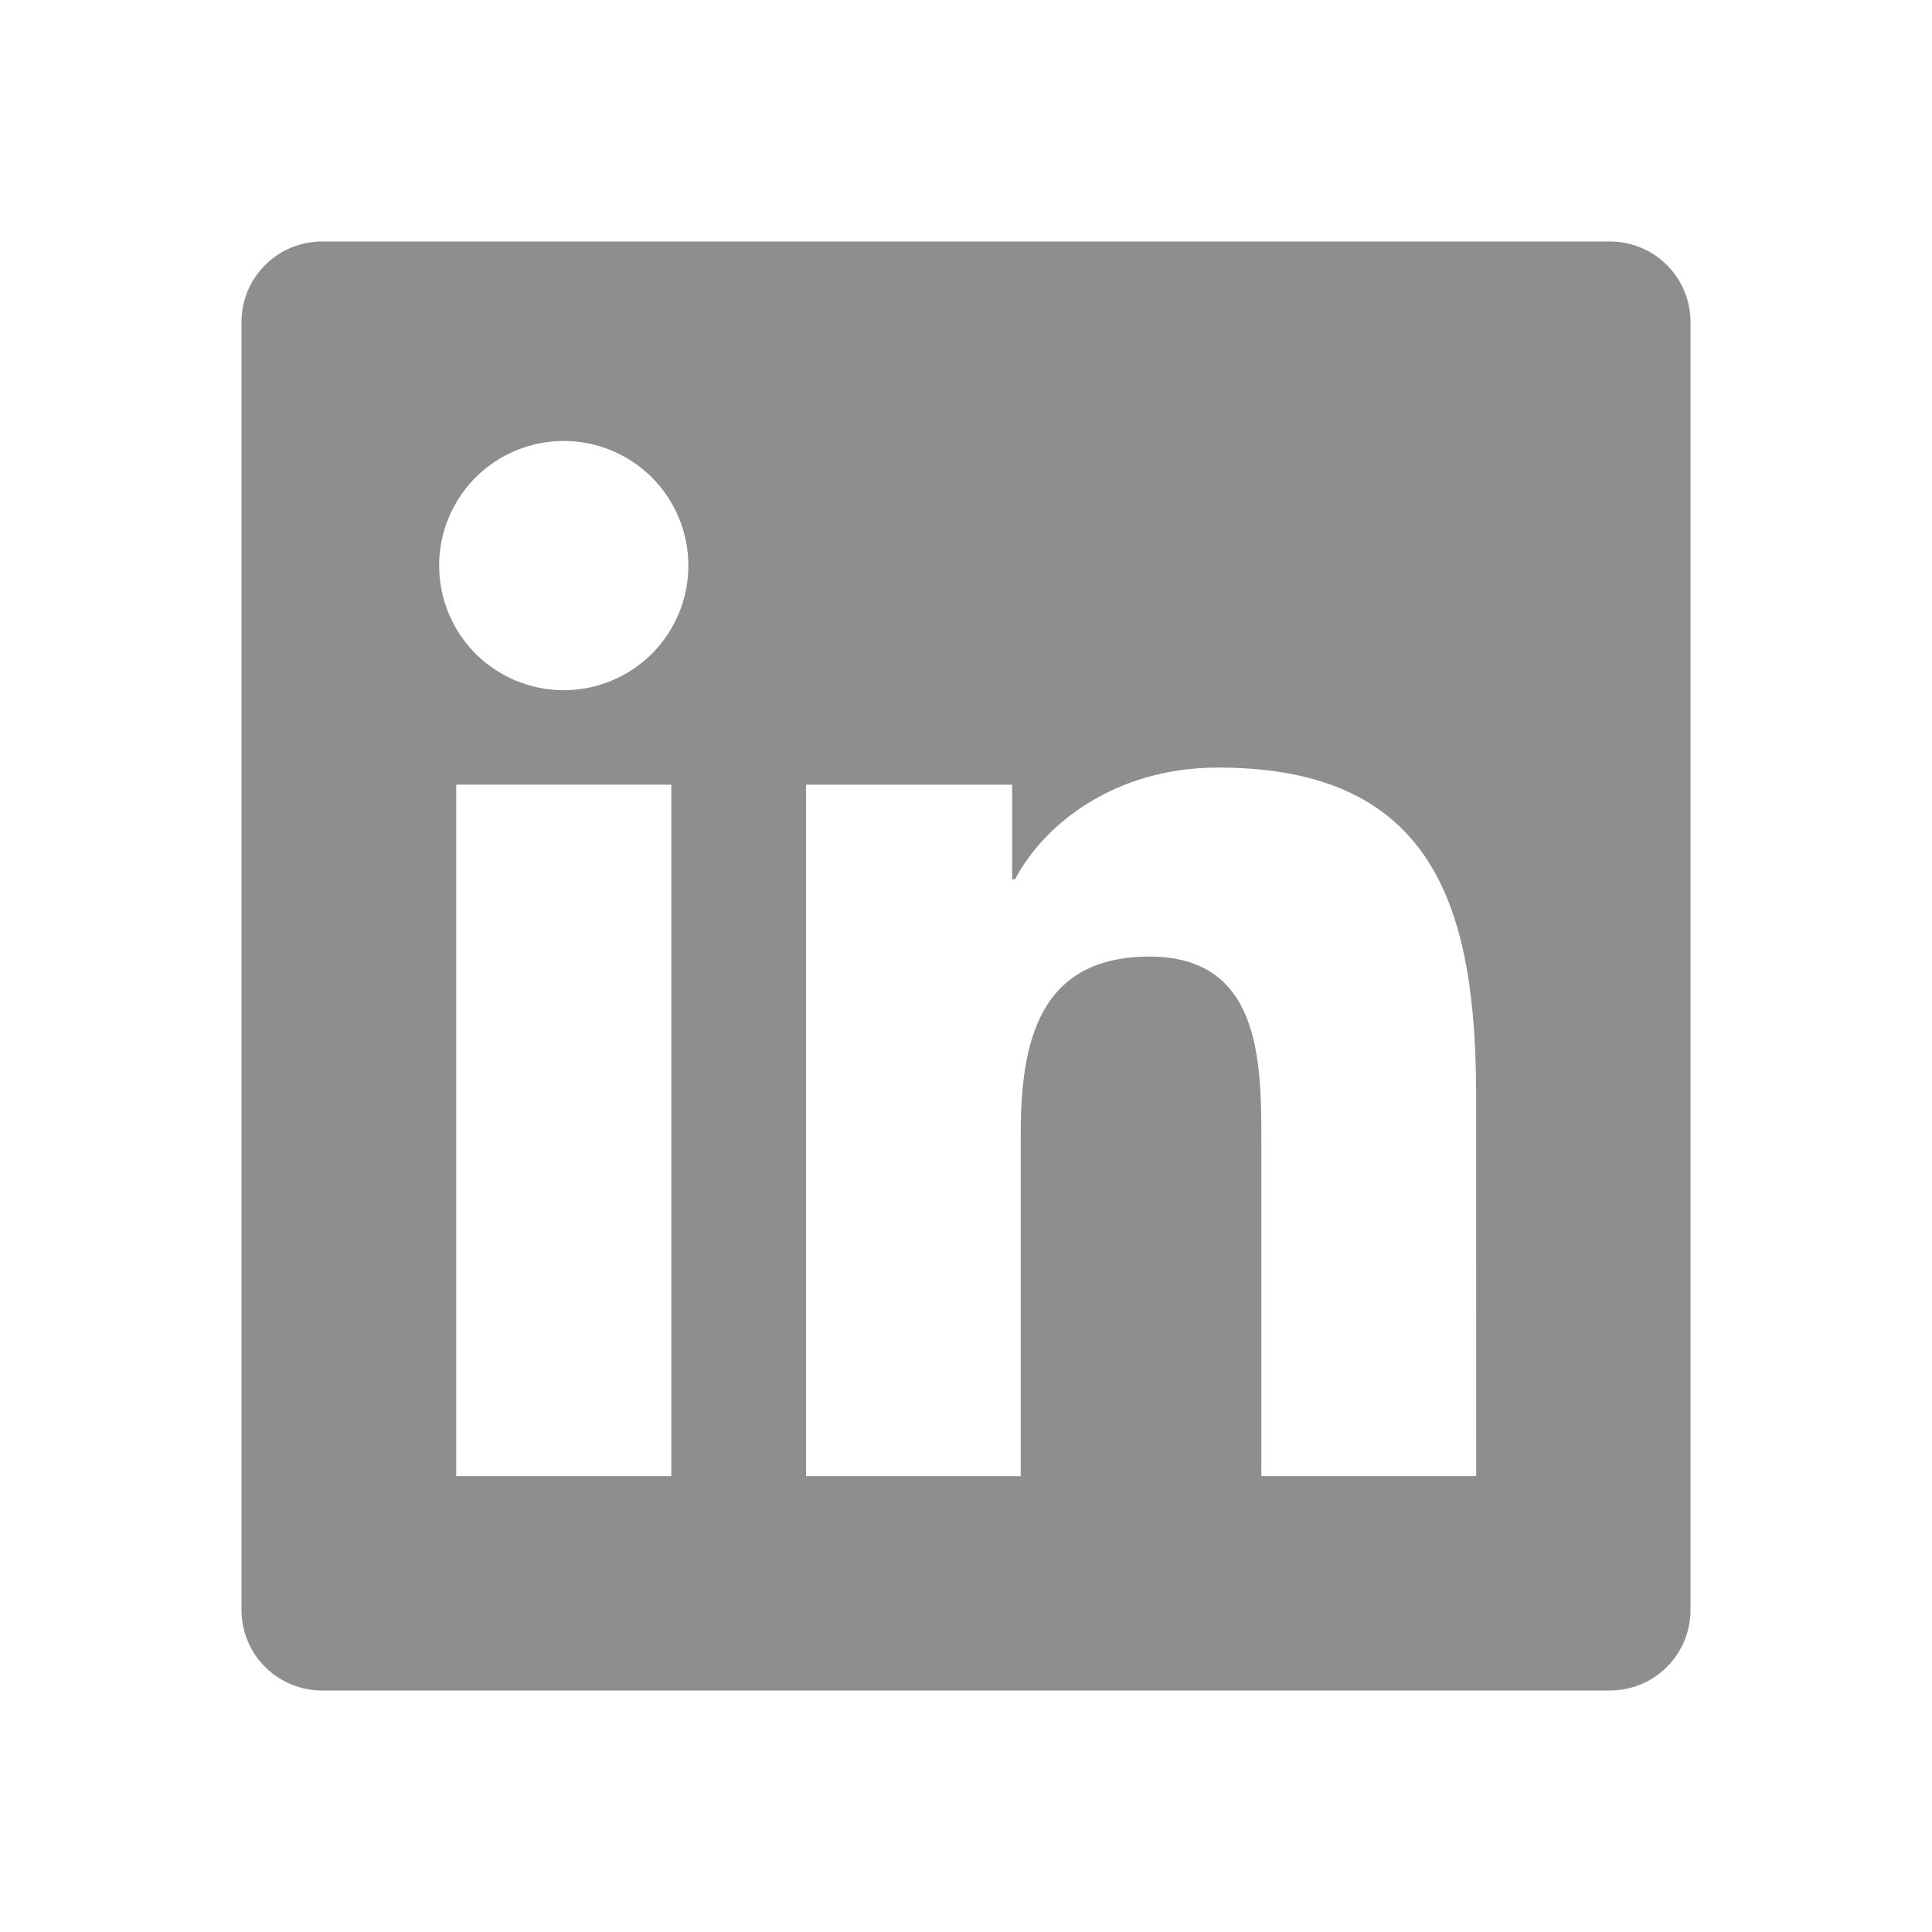
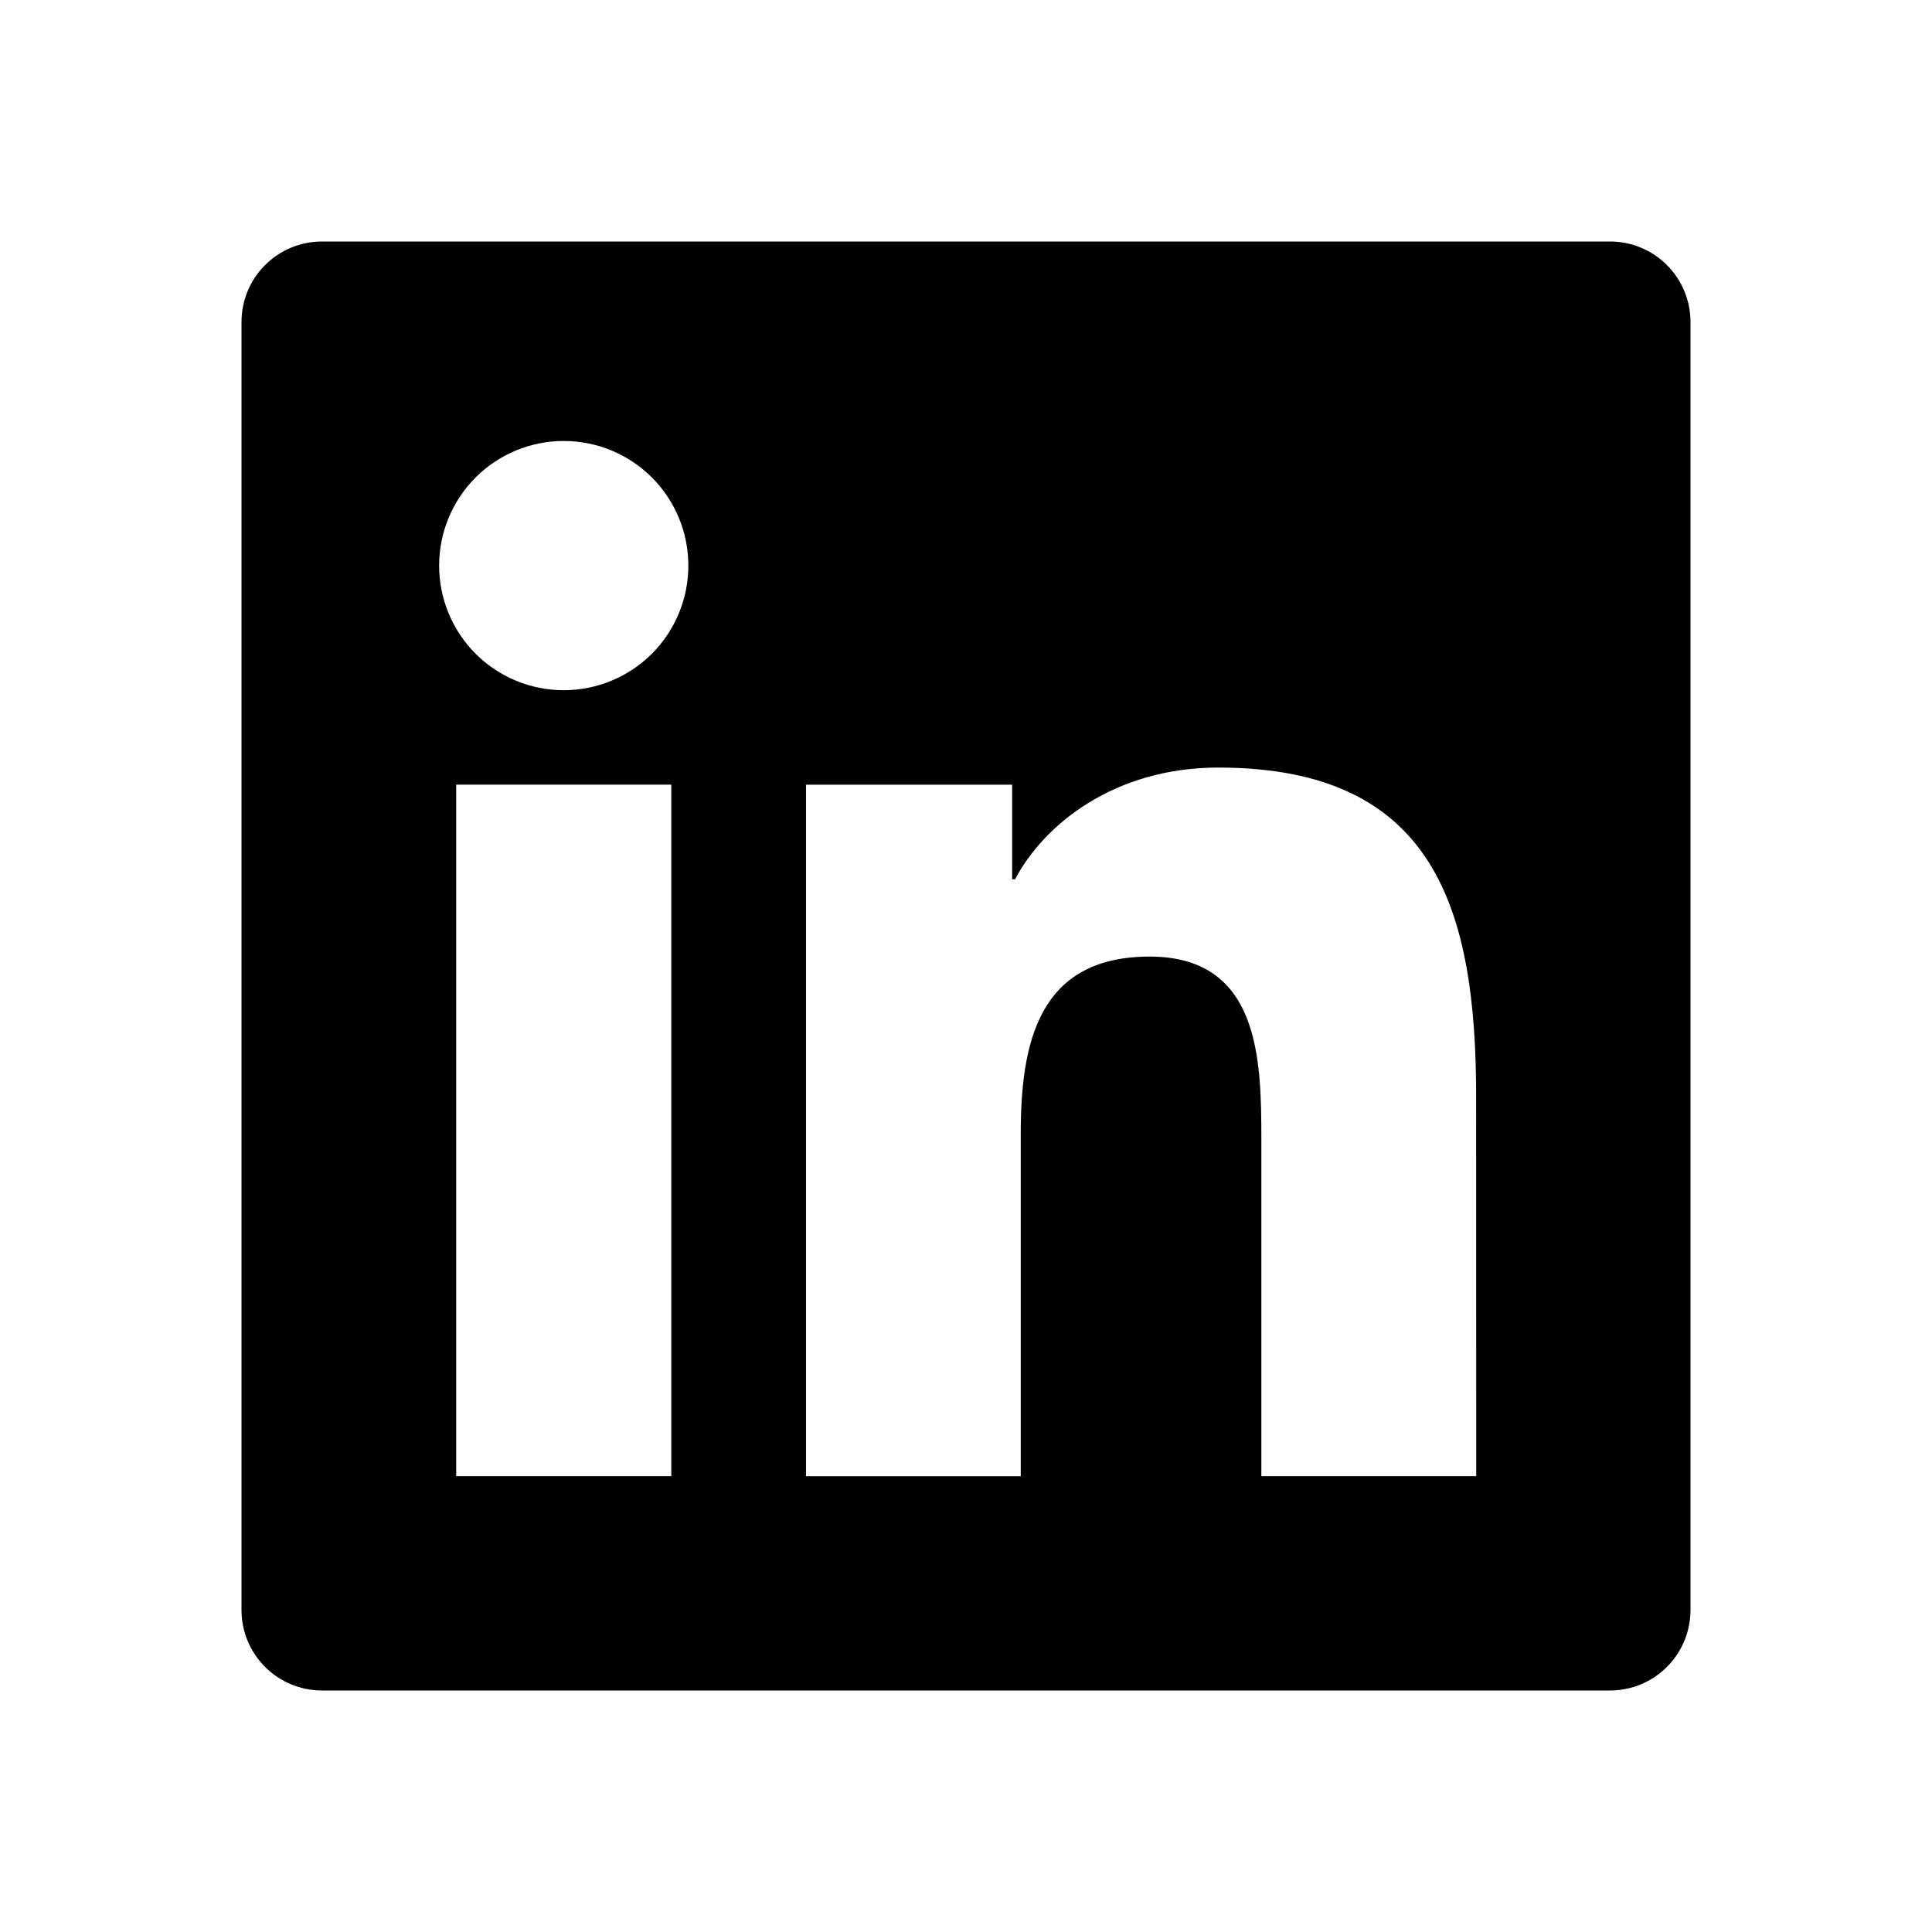
<svg xmlns="http://www.w3.org/2000/svg" width="24" height="24" viewBox="0 0 24 24" fill="none">
-   <path d="M20 3H4C3.735 3 3.48 3.105 3.293 3.293C3.105 3.48 3 3.735 3 4V20C3 20.265 3.105 20.52 3.293 20.707C3.48 20.895 3.735 21 4 21H20C20.265 21 20.52 20.895 20.707 20.707C20.895 20.52 21 20.265 21 20V4C21 3.735 20.895 3.48 20.707 3.293C20.52 3.105 20.265 3 20 3ZM8.339 18.337H5.667V9.747H8.339V18.337ZM7.003 8.574C6.592 8.574 6.199 8.411 5.908 8.121C5.618 7.83 5.455 7.437 5.455 7.026C5.455 6.615 5.618 6.222 5.908 5.931C6.199 5.641 6.592 5.478 7.003 5.478C7.414 5.478 7.807 5.641 8.098 5.931C8.388 6.222 8.551 6.615 8.551 7.026C8.551 7.437 8.388 7.83 8.098 8.121C7.807 8.411 7.414 8.574 7.003 8.574ZM18.338 18.337H15.669V14.16C15.669 13.164 15.651 11.883 14.281 11.883C12.891 11.883 12.68 12.969 12.68 14.09V18.338H10.013V9.748H12.573V10.922H12.61C12.965 10.247 13.837 9.535 15.134 9.535C17.838 9.535 18.337 11.313 18.337 13.627L18.338 18.337Z" fill="#8E8E8E" />
+   <path d="M20 3H4C3.735 3 3.48 3.105 3.293 3.293C3.105 3.48 3 3.735 3 4V20C3 20.265 3.105 20.52 3.293 20.707C3.48 20.895 3.735 21 4 21H20C20.265 21 20.52 20.895 20.707 20.707C20.895 20.52 21 20.265 21 20V4C21 3.735 20.895 3.48 20.707 3.293C20.52 3.105 20.265 3 20 3ZM8.339 18.337H5.667V9.747H8.339V18.337ZM7.003 8.574C6.592 8.574 6.199 8.411 5.908 8.121C5.618 7.83 5.455 7.437 5.455 7.026C5.455 6.615 5.618 6.222 5.908 5.931C6.199 5.641 6.592 5.478 7.003 5.478C7.414 5.478 7.807 5.641 8.098 5.931C8.388 6.222 8.551 6.615 8.551 7.026C8.551 7.437 8.388 7.83 8.098 8.121C7.807 8.411 7.414 8.574 7.003 8.574ZM18.338 18.337H15.669V14.16C15.669 13.164 15.651 11.883 14.281 11.883C12.891 11.883 12.68 12.969 12.68 14.09V18.338H10.013V9.748H12.573V10.922H12.61C12.965 10.247 13.837 9.535 15.134 9.535C17.838 9.535 18.337 11.313 18.337 13.627L18.338 18.337Z" fill="currentColor" />
</svg>
